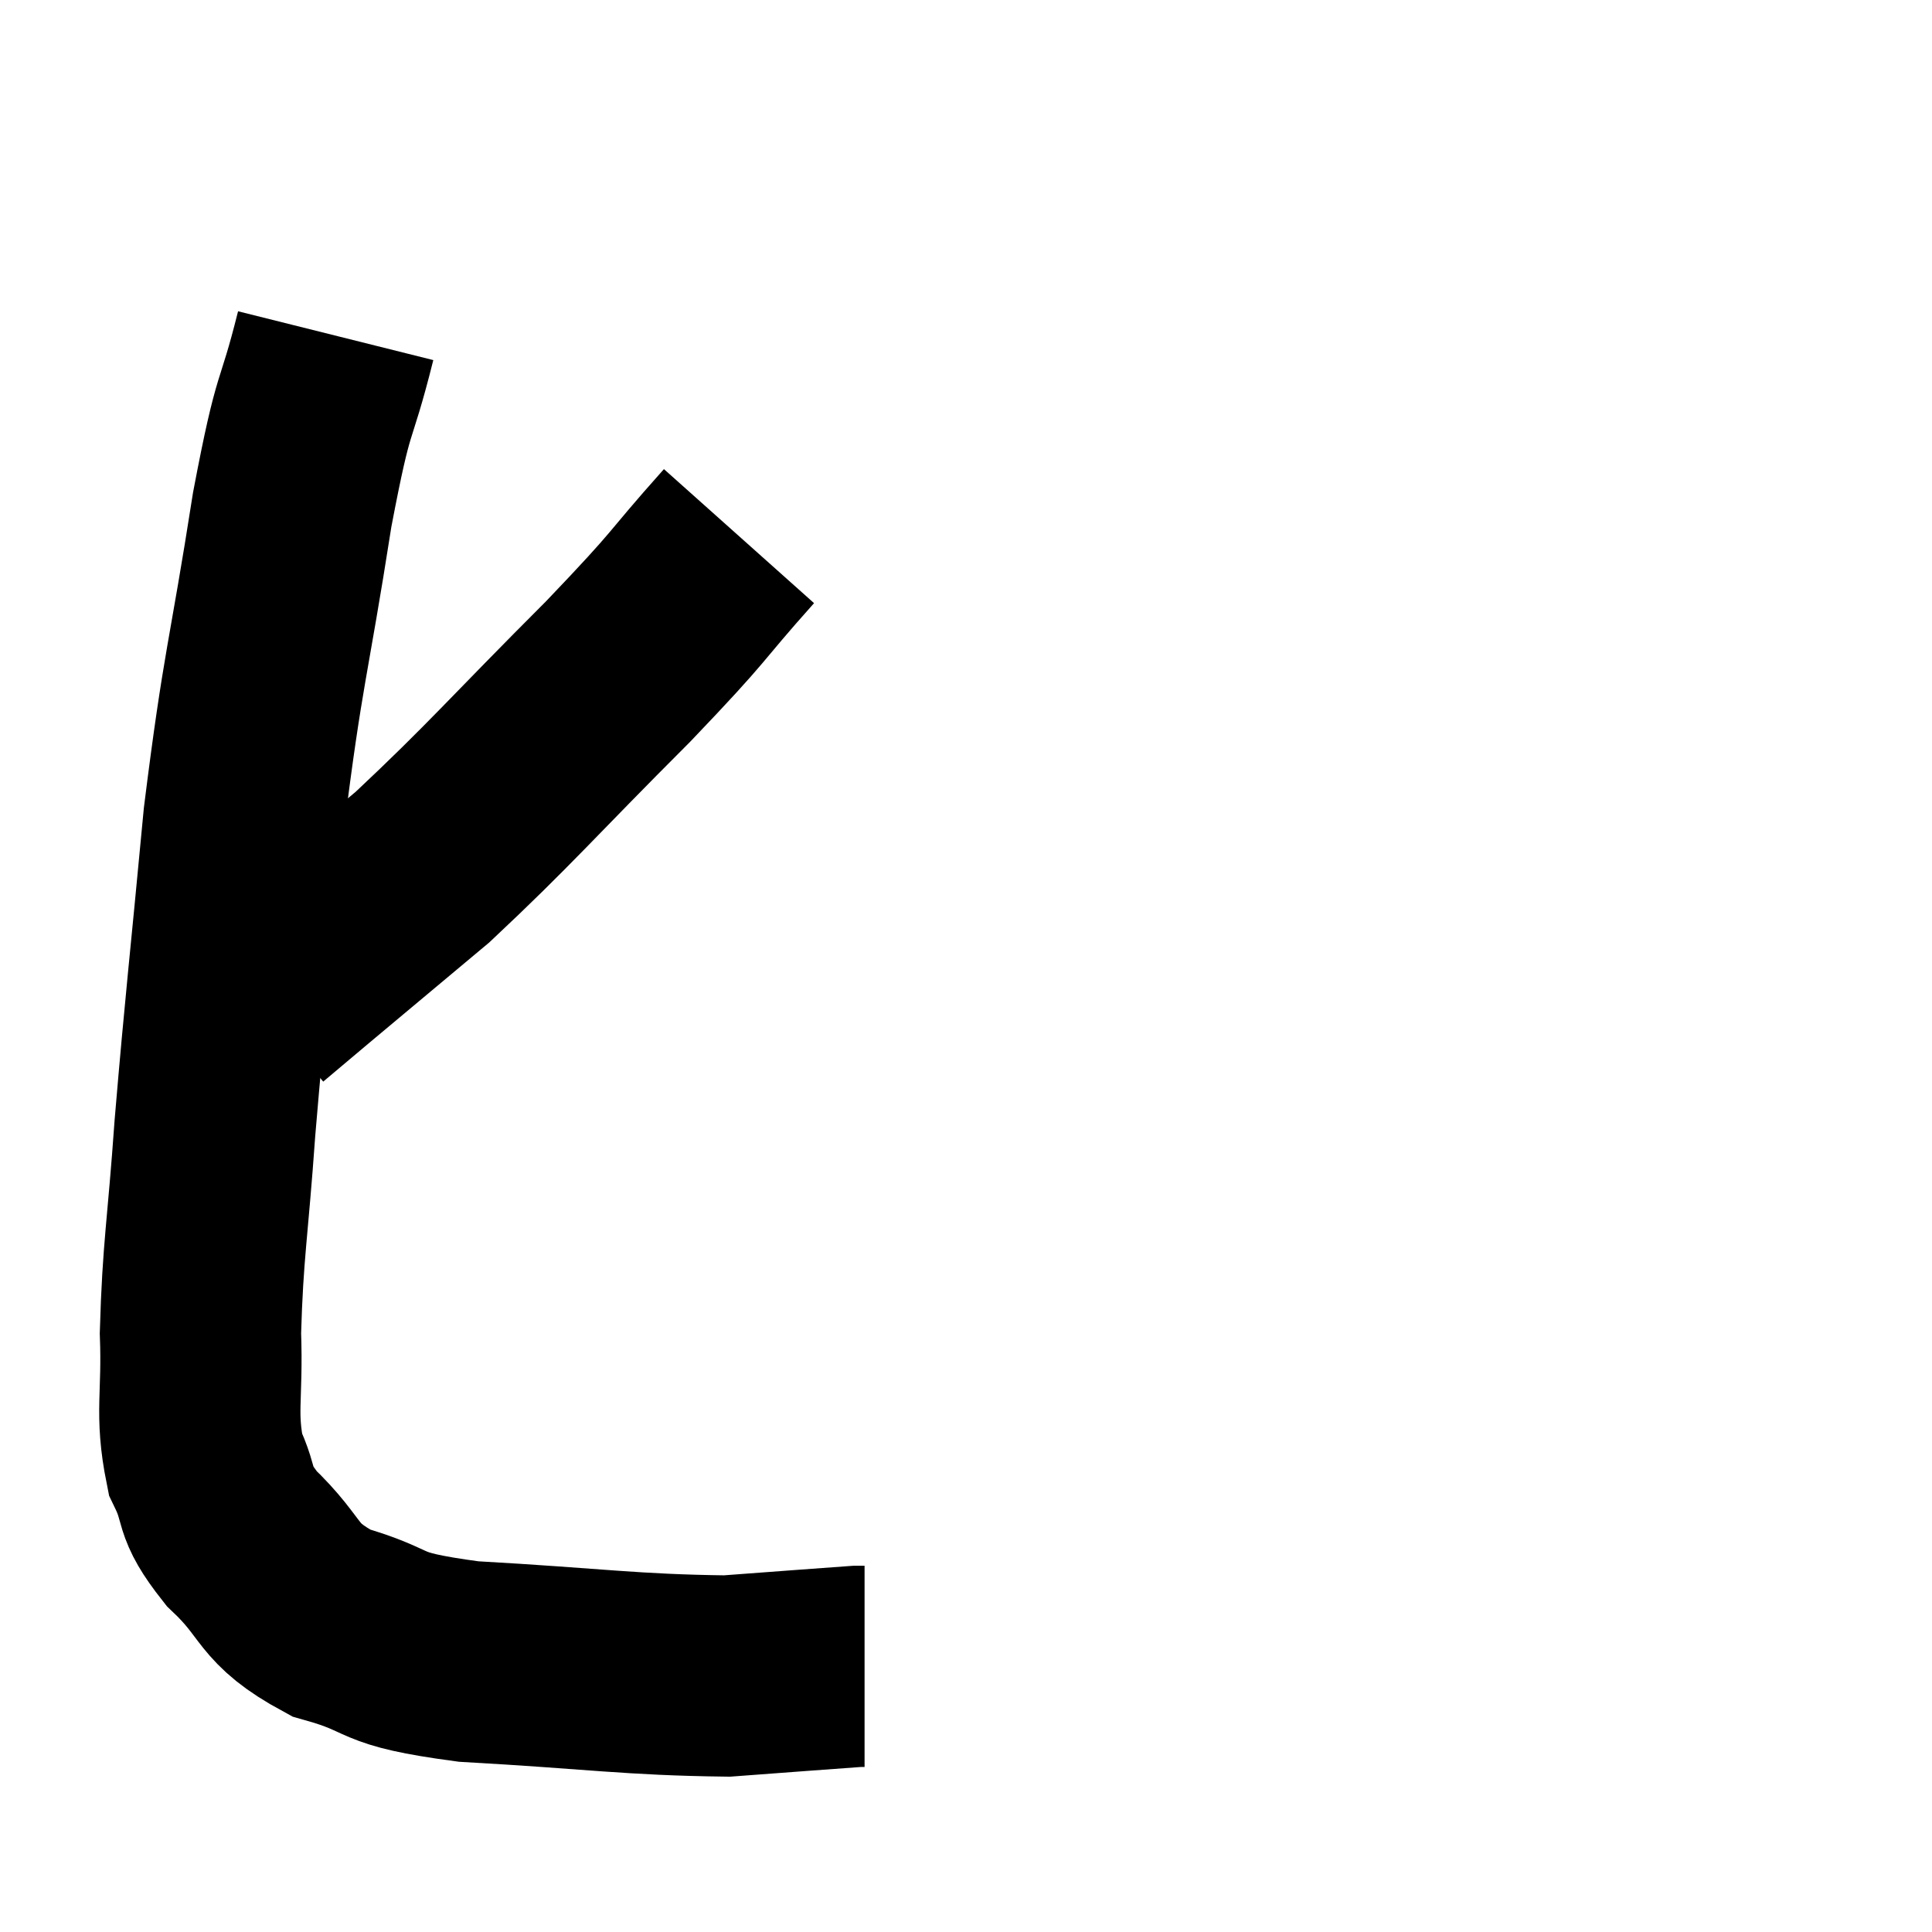
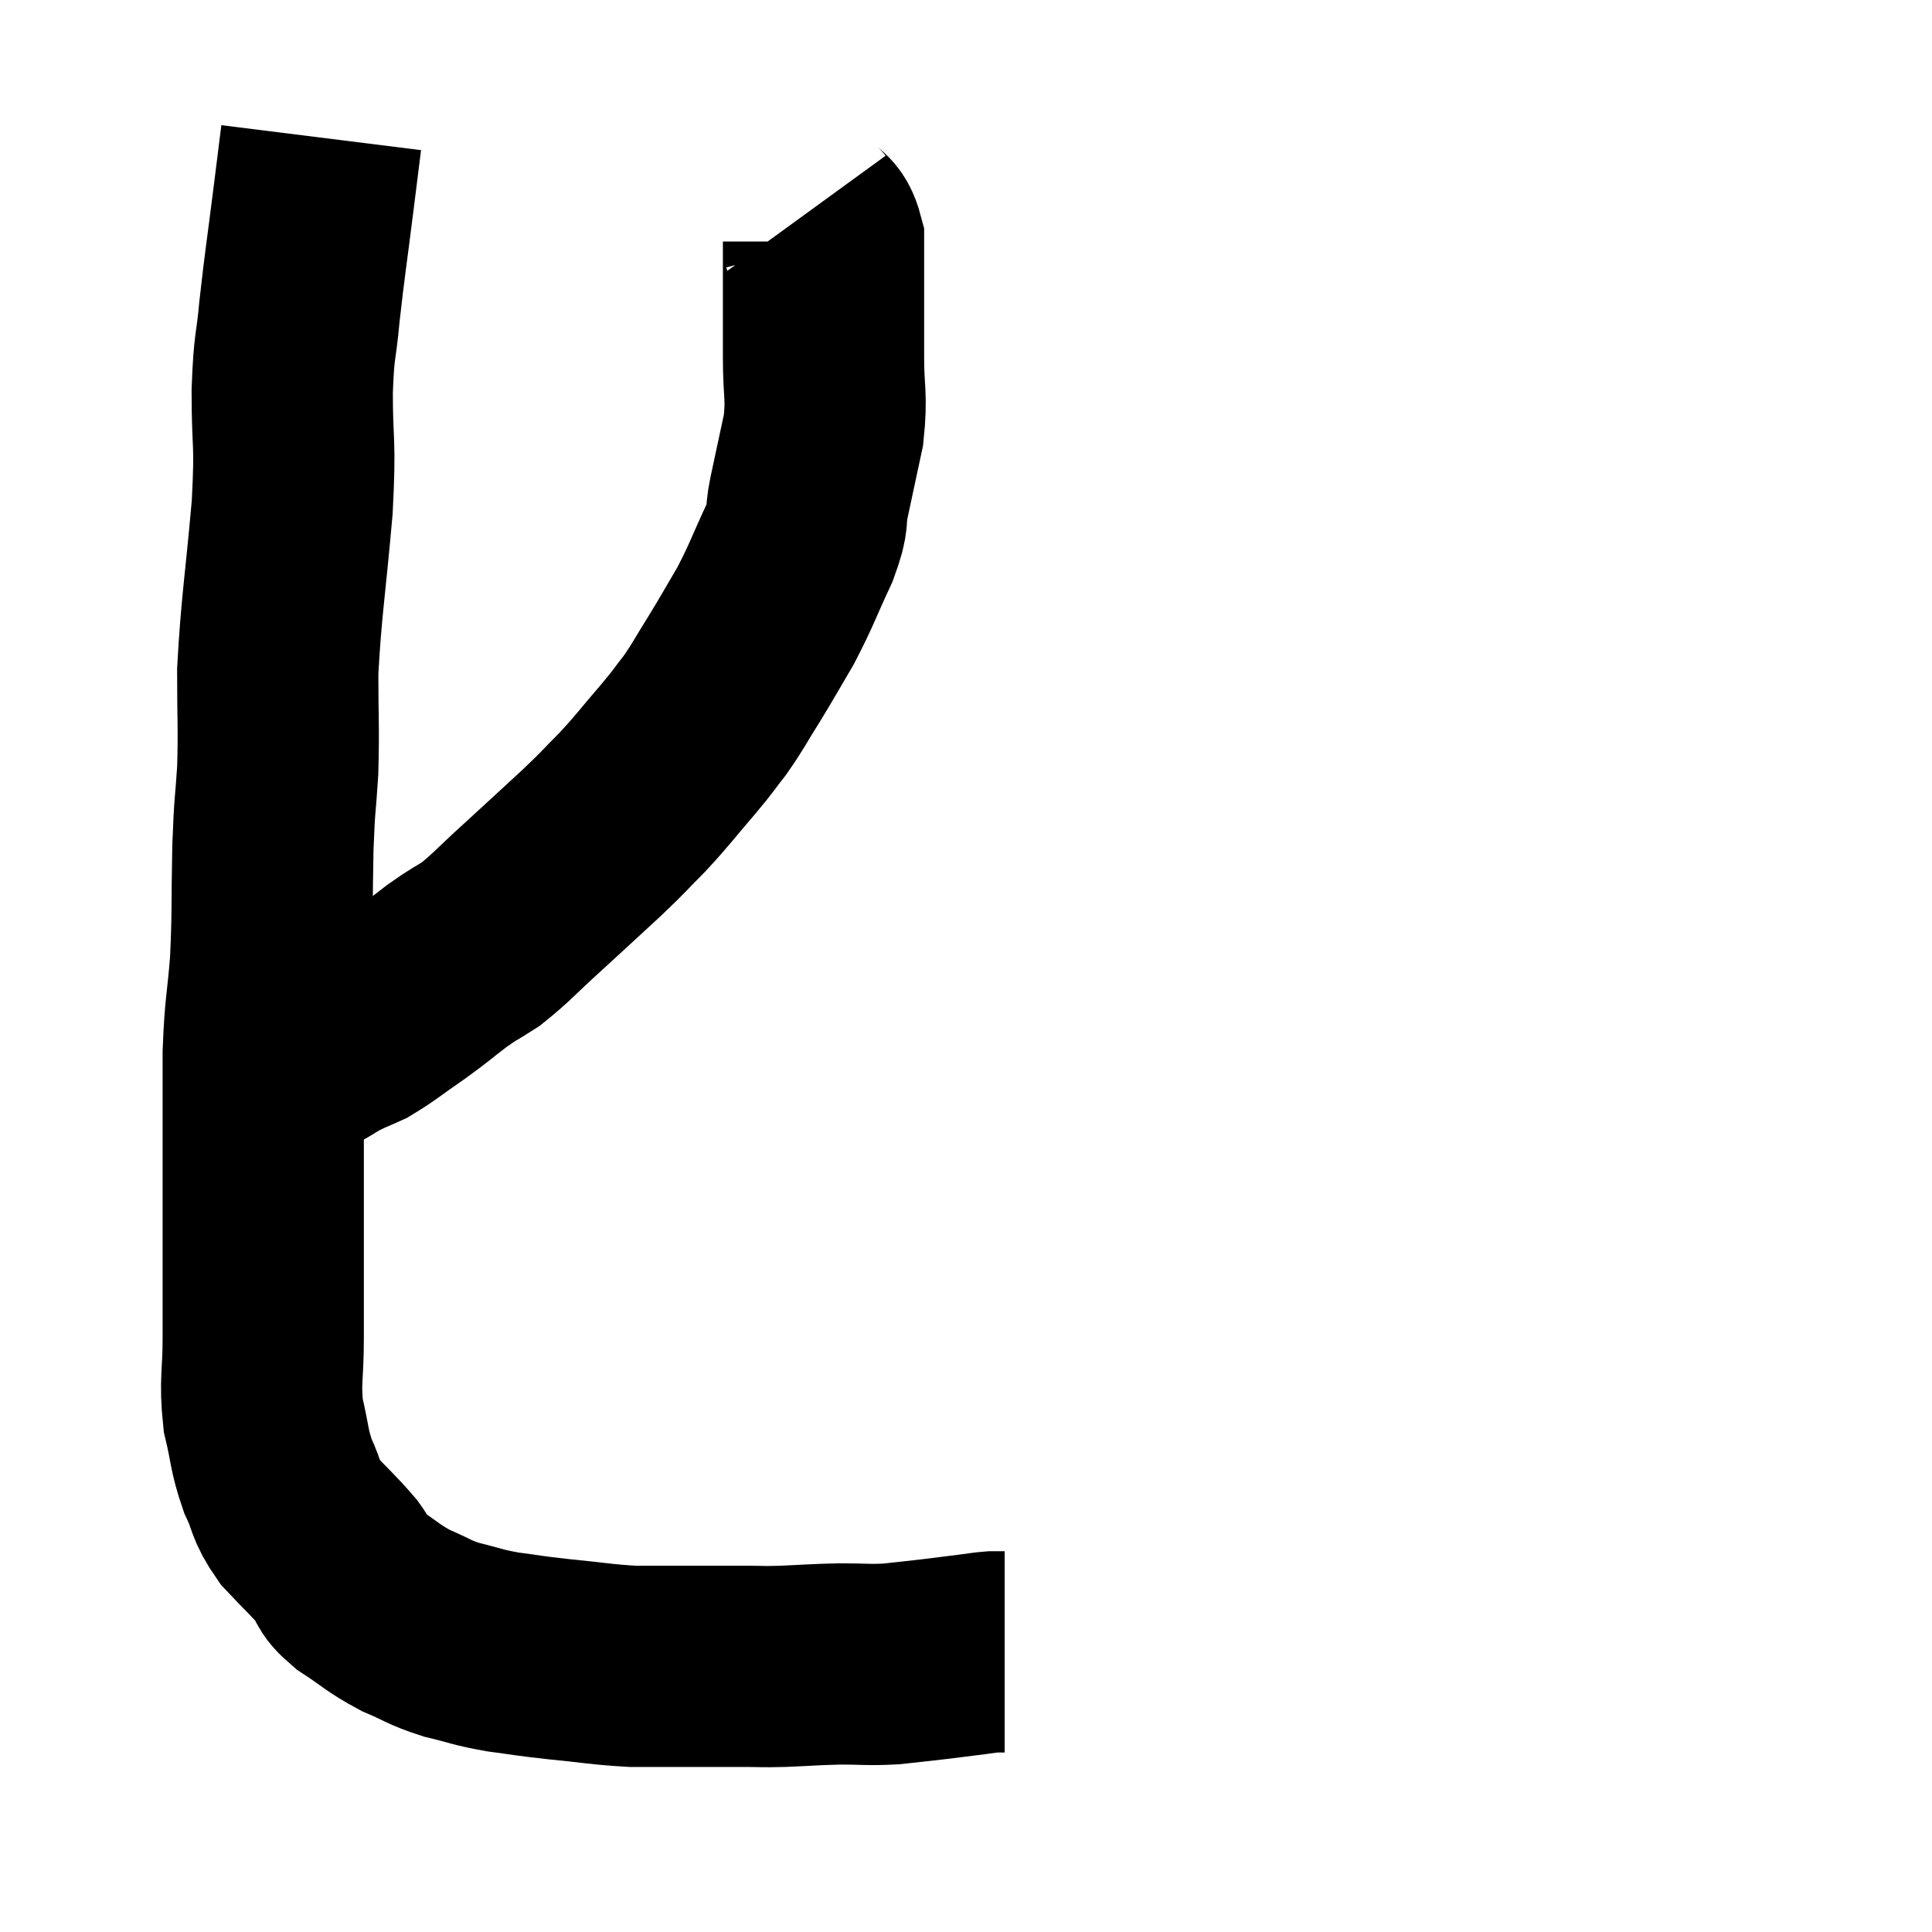
<svg xmlns="http://www.w3.org/2000/svg" width="48" height="48" viewBox="0 0 48 48">
-   <path d="M 8.34 8.34 C 7.8 10.5, 7.83 9.66, 7.26 12.66 C 6.66 16.5, 6.54 16.5, 6.06 20.34 C 5.7 24.18, 5.61 24.825, 5.34 28.02 C 5.16 30.57, 5.04 31.035, 4.98 33.12 C 5.04 34.74, 4.845 35.085, 5.1 36.36 C 5.55 37.29, 5.22 37.23, 6 38.22 C 7.11 39.27, 6.81 39.555, 8.22 40.32 C 9.93 40.8, 9.18 40.95, 11.64 41.28 C 14.85 41.46, 15.645 41.61, 18.06 41.64 C 19.68 41.52, 20.445 41.46, 21.3 41.4 L 21.48 41.4" fill="none" stroke="black" stroke-width="5" />
-   <path d="M 18.36 13.32 C 16.86 15, 17.325 14.625, 15.36 16.68 C 12.93 19.11, 12.45 19.71, 10.5 21.54 C 9.03 22.77, 8.58 23.145, 7.56 24 C 6.99 24.48, 6.705 24.72, 6.42 24.96 C 6.42 24.96, 6.42 24.96, 6.42 24.96 L 6.42 24.96" fill="none" stroke="black" stroke-width="5" />
+   <path d="M 7.98 3.42 C 7.89 4.14, 7.935 3.78, 7.8 4.86 C 7.62 6.3, 7.575 6.525, 7.44 7.74 C 7.35 8.73, 7.305 8.505, 7.26 9.72 C 7.26 11.16, 7.35 10.86, 7.26 12.6 C 7.08 14.64, 6.99 15.045, 6.9 16.68 C 6.9 17.91, 6.93 18.045, 6.9 19.14 C 6.84 20.1, 6.825 19.86, 6.78 21.06 C 6.75 22.5, 6.78 22.665, 6.72 23.94 C 6.63 25.05, 6.585 25.005, 6.54 26.16 C 6.54 27.36, 6.54 27.255, 6.54 28.56 C 6.54 29.97, 6.54 30.21, 6.54 31.38 C 6.54 32.31, 6.54 32.295, 6.54 33.24 C 6.54 34.2, 6.45 34.305, 6.54 35.16 C 6.72 35.91, 6.675 36, 6.9 36.66 C 7.17 37.23, 7.065 37.26, 7.44 37.8 C 7.92 38.31, 8.04 38.4, 8.4 38.82 C 8.64 39.15, 8.46 39.12, 8.88 39.48 C 9.48 39.87, 9.495 39.945, 10.08 40.26 C 10.65 40.5, 10.62 40.545, 11.22 40.74 C 11.85 40.89, 11.82 40.92, 12.48 41.04 C 13.17 41.13, 13.05 41.13, 13.86 41.22 C 14.79 41.31, 14.94 41.355, 15.72 41.4 C 16.35 41.4, 16.275 41.4, 16.98 41.4 C 17.76 41.4, 17.925 41.4, 18.54 41.4 C 18.99 41.4, 18.855 41.415, 19.44 41.4 C 20.16 41.37, 20.205 41.355, 20.88 41.34 C 21.51 41.34, 21.555 41.37, 22.14 41.34 C 22.68 41.28, 22.71 41.28, 23.22 41.22 C 23.7 41.16, 23.82 41.145, 24.18 41.1 C 24.42 41.07, 24.465 41.055, 24.66 41.04 C 24.81 41.04, 24.885 41.04, 24.96 41.04 L 24.96 41.04" fill="none" stroke="black" stroke-width="5" />
+   <path d="M 19.98 5.34 C 20.22 5.67, 20.34 5.55, 20.46 6 C 20.46 6.57, 20.46 6.42, 20.46 7.14 C 20.46 8.01, 20.46 7.995, 20.46 8.88 C 20.46 9.78, 20.55 9.81, 20.46 10.68 C 20.28 11.52, 20.25 11.655, 20.1 12.36 C 19.98 12.93, 20.13 12.765, 19.86 13.5 C 19.44 14.4, 19.425 14.52, 19.02 15.3 C 18.63 15.96, 18.615 16.005, 18.24 16.62 C 17.88 17.19, 17.865 17.265, 17.52 17.76 C 17.19 18.18, 17.31 18.06, 16.86 18.6 C 16.29 19.26, 16.26 19.335, 15.72 19.92 C 15.21 20.43, 15.33 20.34, 14.7 20.94 C 13.95 21.63, 13.89 21.69, 13.2 22.32 C 12.57 22.89, 12.465 23.04, 11.94 23.46 C 11.52 23.73, 11.565 23.67, 11.1 24 C 10.59 24.39, 10.62 24.39, 10.08 24.78 C 9.51 25.17, 9.39 25.29, 8.94 25.56 C 8.61 25.71, 8.61 25.695, 8.28 25.86 C 7.95 26.04, 7.86 26.13, 7.62 26.22 C 7.47 26.22, 7.44 26.22, 7.32 26.22 C 7.23 26.22, 7.23 26.22, 7.14 26.22 C 7.05 26.22, 7.005 26.22, 6.96 26.22 C 6.96 26.22, 6.96 26.22, 6.96 26.22 L 6.96 26.22" fill="none" stroke="black" stroke-width="5" />
</svg>
